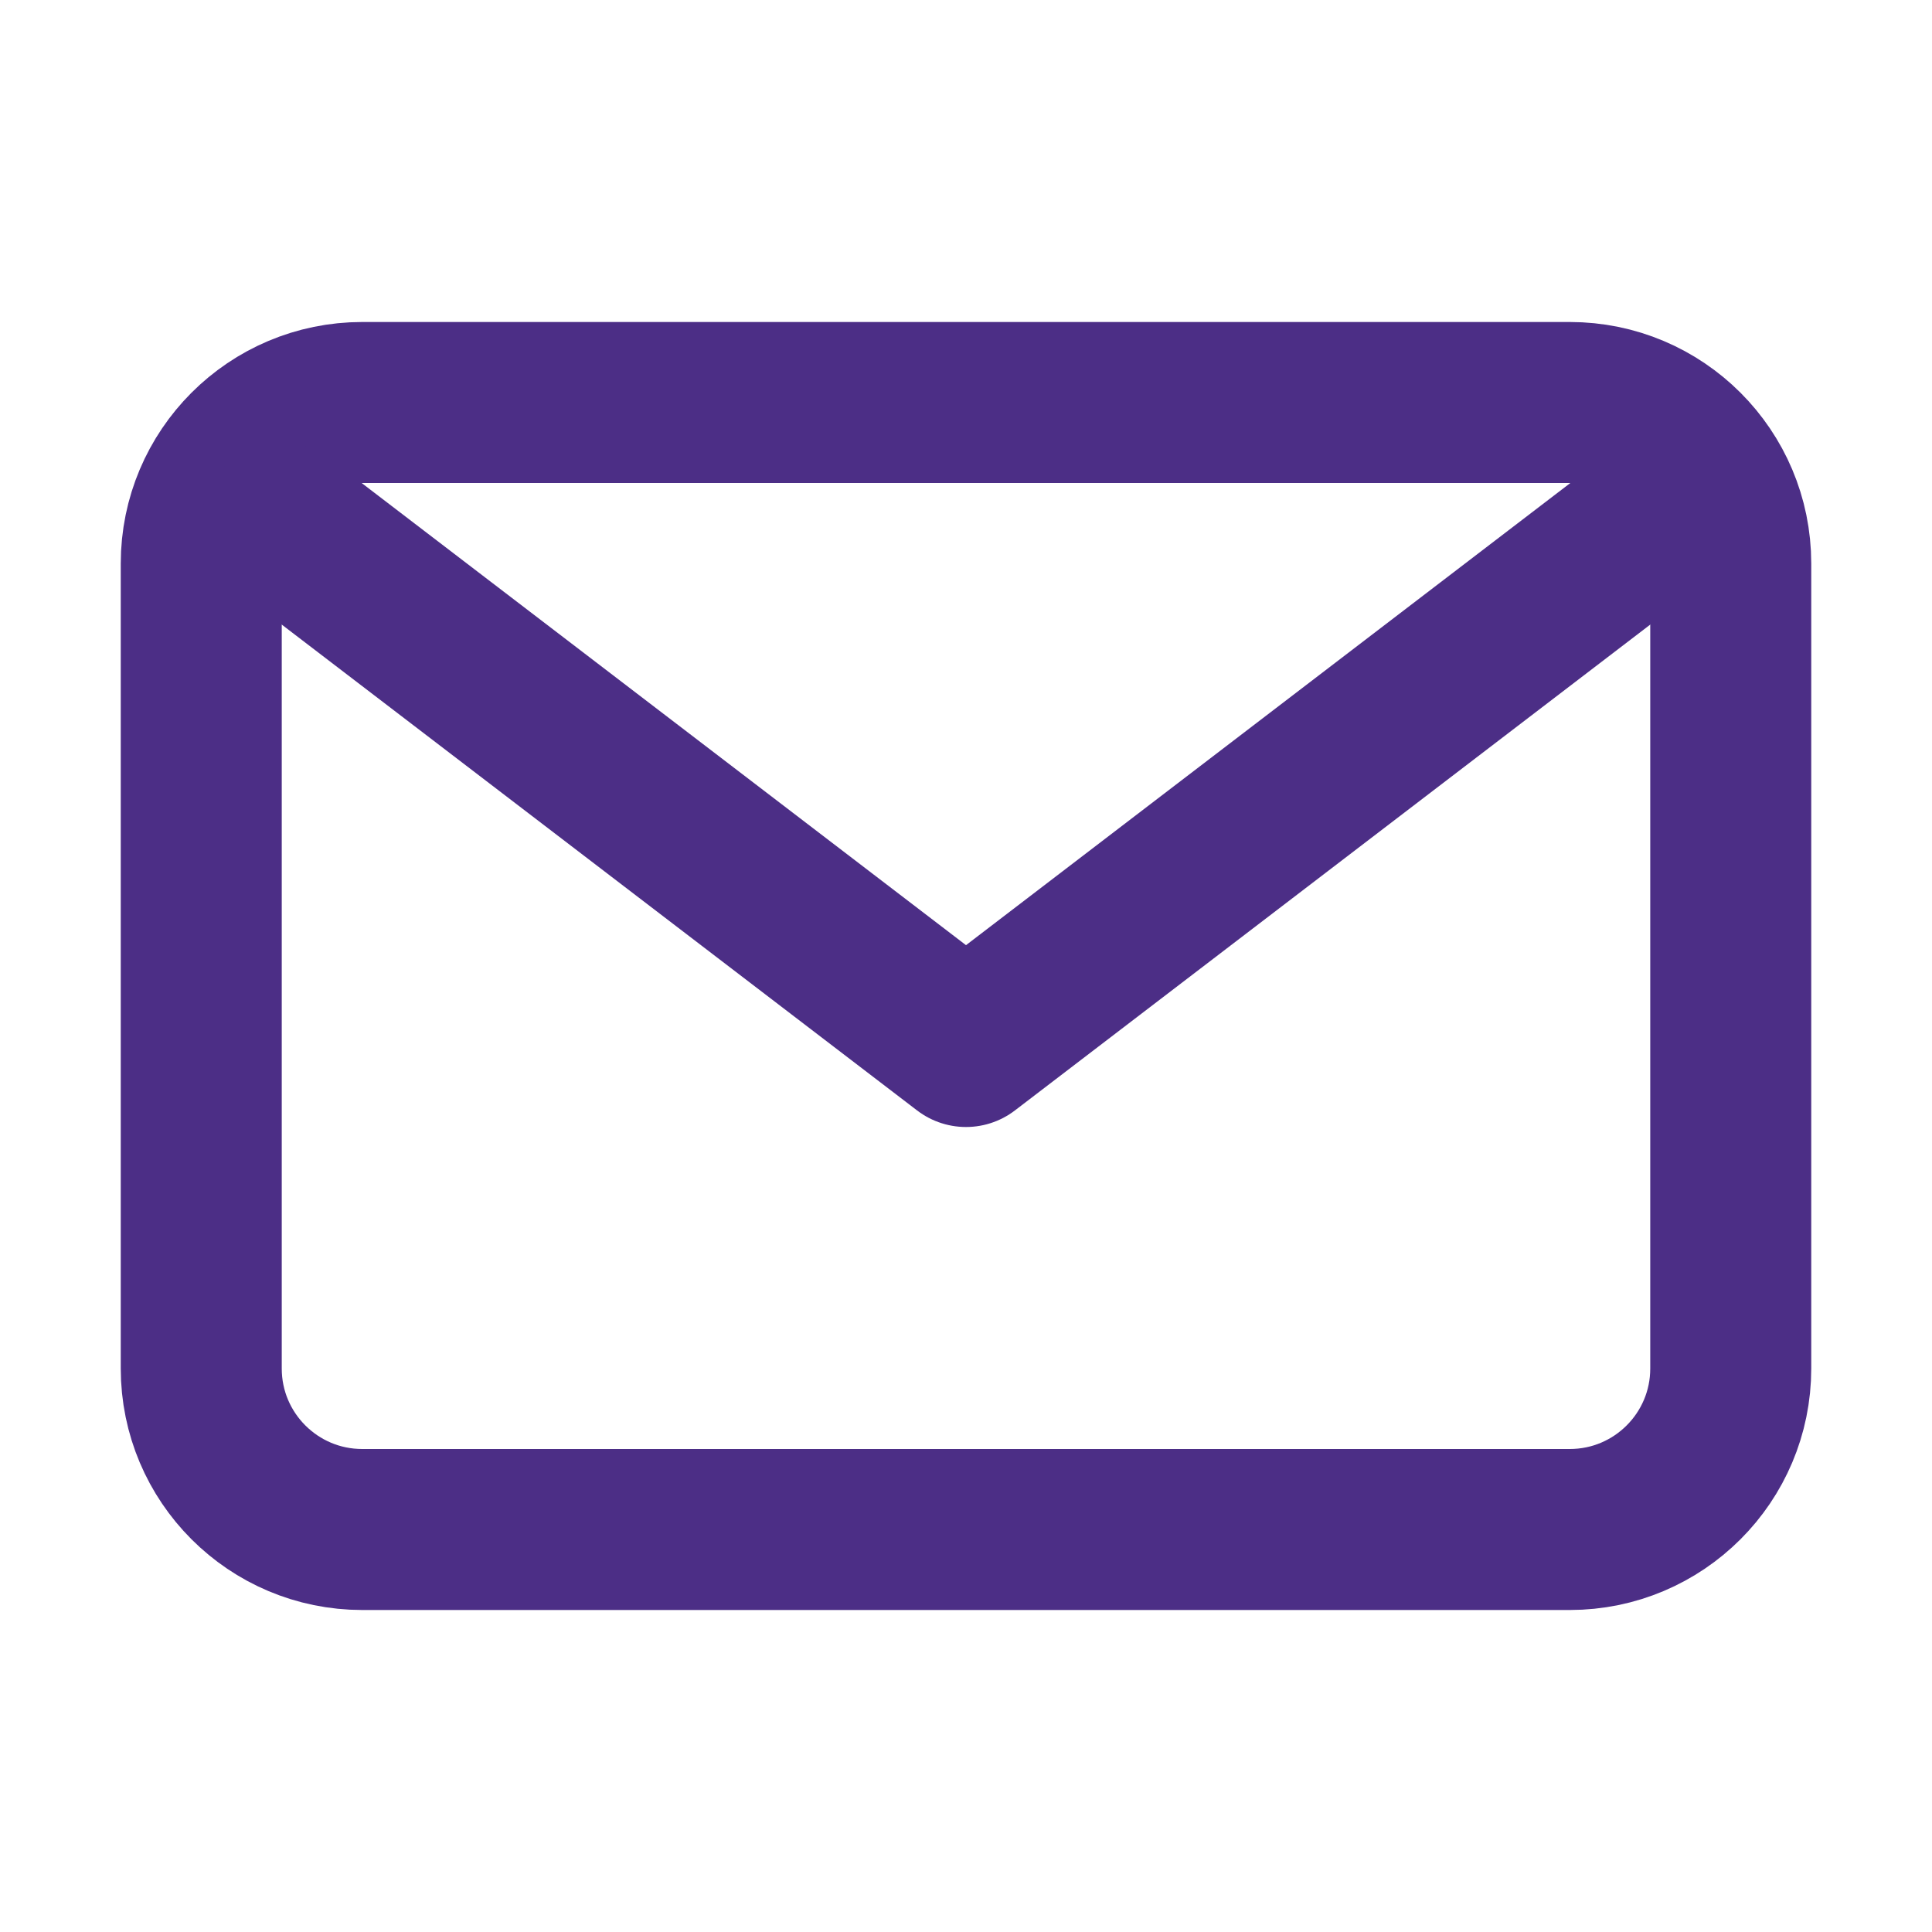
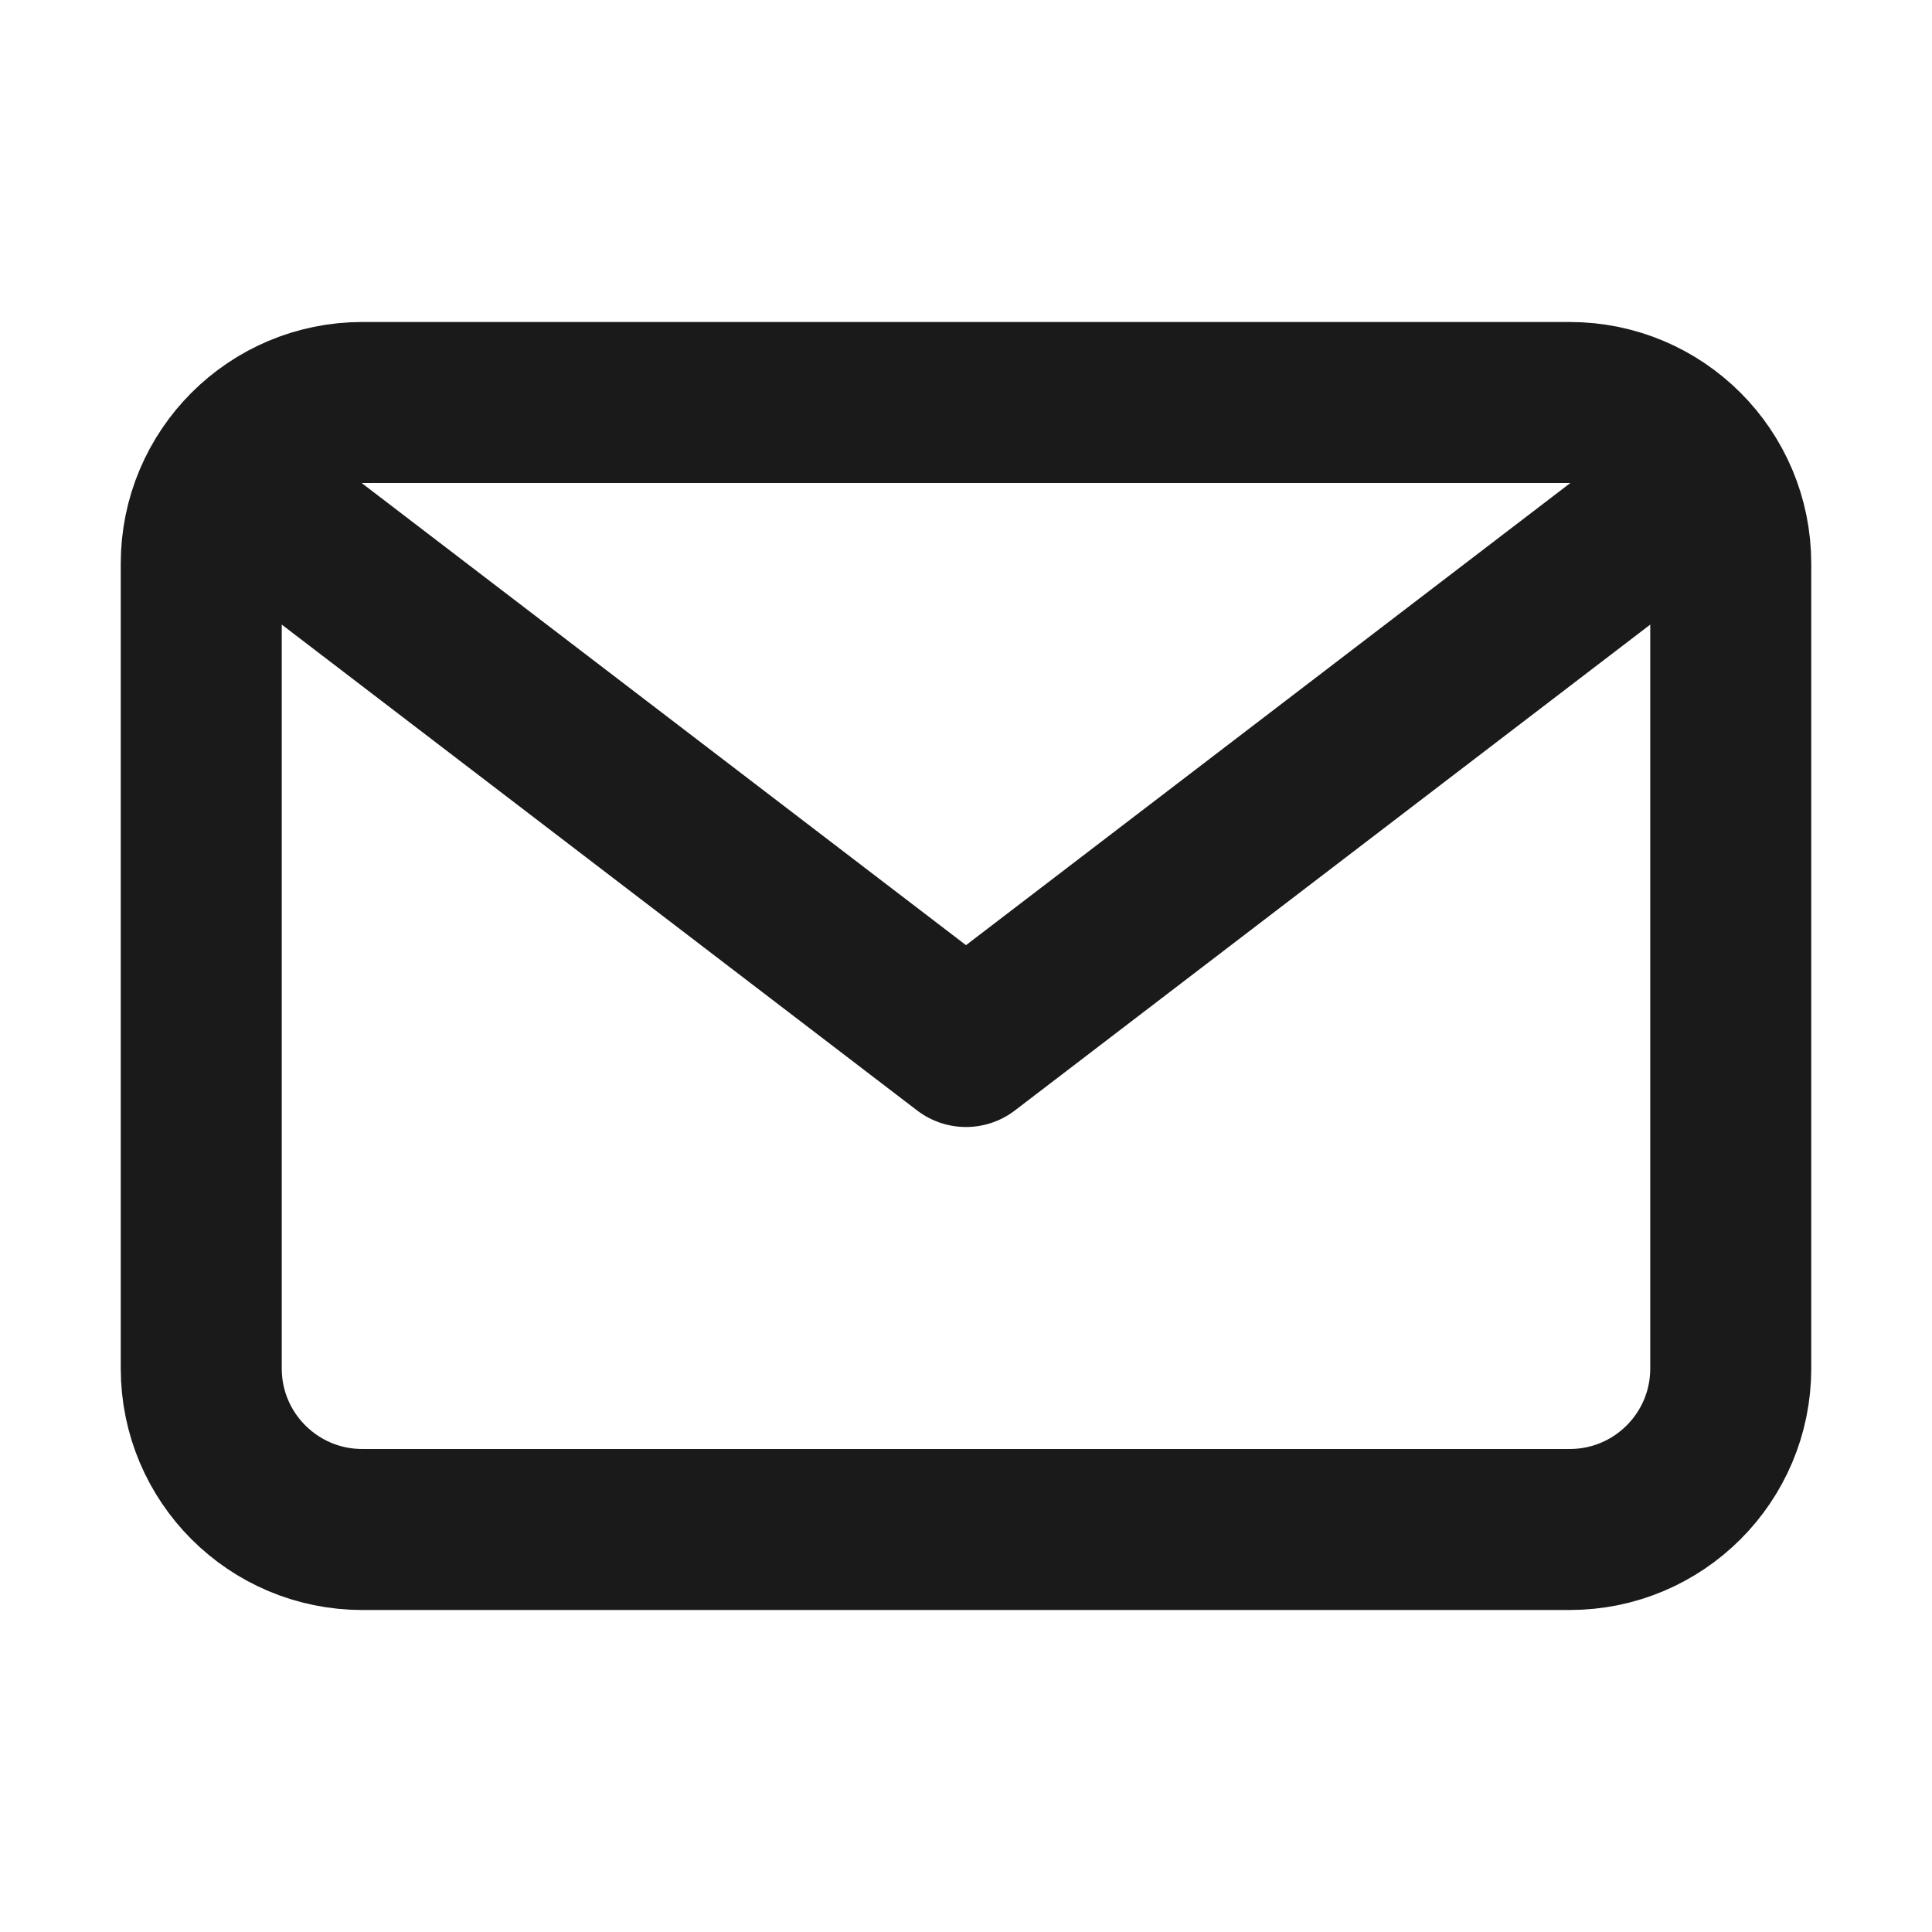
<svg xmlns="http://www.w3.org/2000/svg" width="24" height="24" viewBox="0 0 24 24" fill="none">
-   <rect x="2.5" y="5" width="19" height="14" rx="2" stroke="#4C2E86" stroke-width="2" />
-   <path d="M3.5 6.5 12 13l8.5-6.5" stroke="#4C2E86" stroke-width="2" stroke-linecap="round" stroke-linejoin="round" />
+   <rect x="2.5" y="5" width="19" height="14" rx="2" stroke="#1A1A1A" stroke-width="2" />
+   <path d="M3.5 6.5 12 13l8.5-6.5" stroke="#1A1A1A" stroke-width="2" stroke-linecap="round" stroke-linejoin="round" />
</svg>
